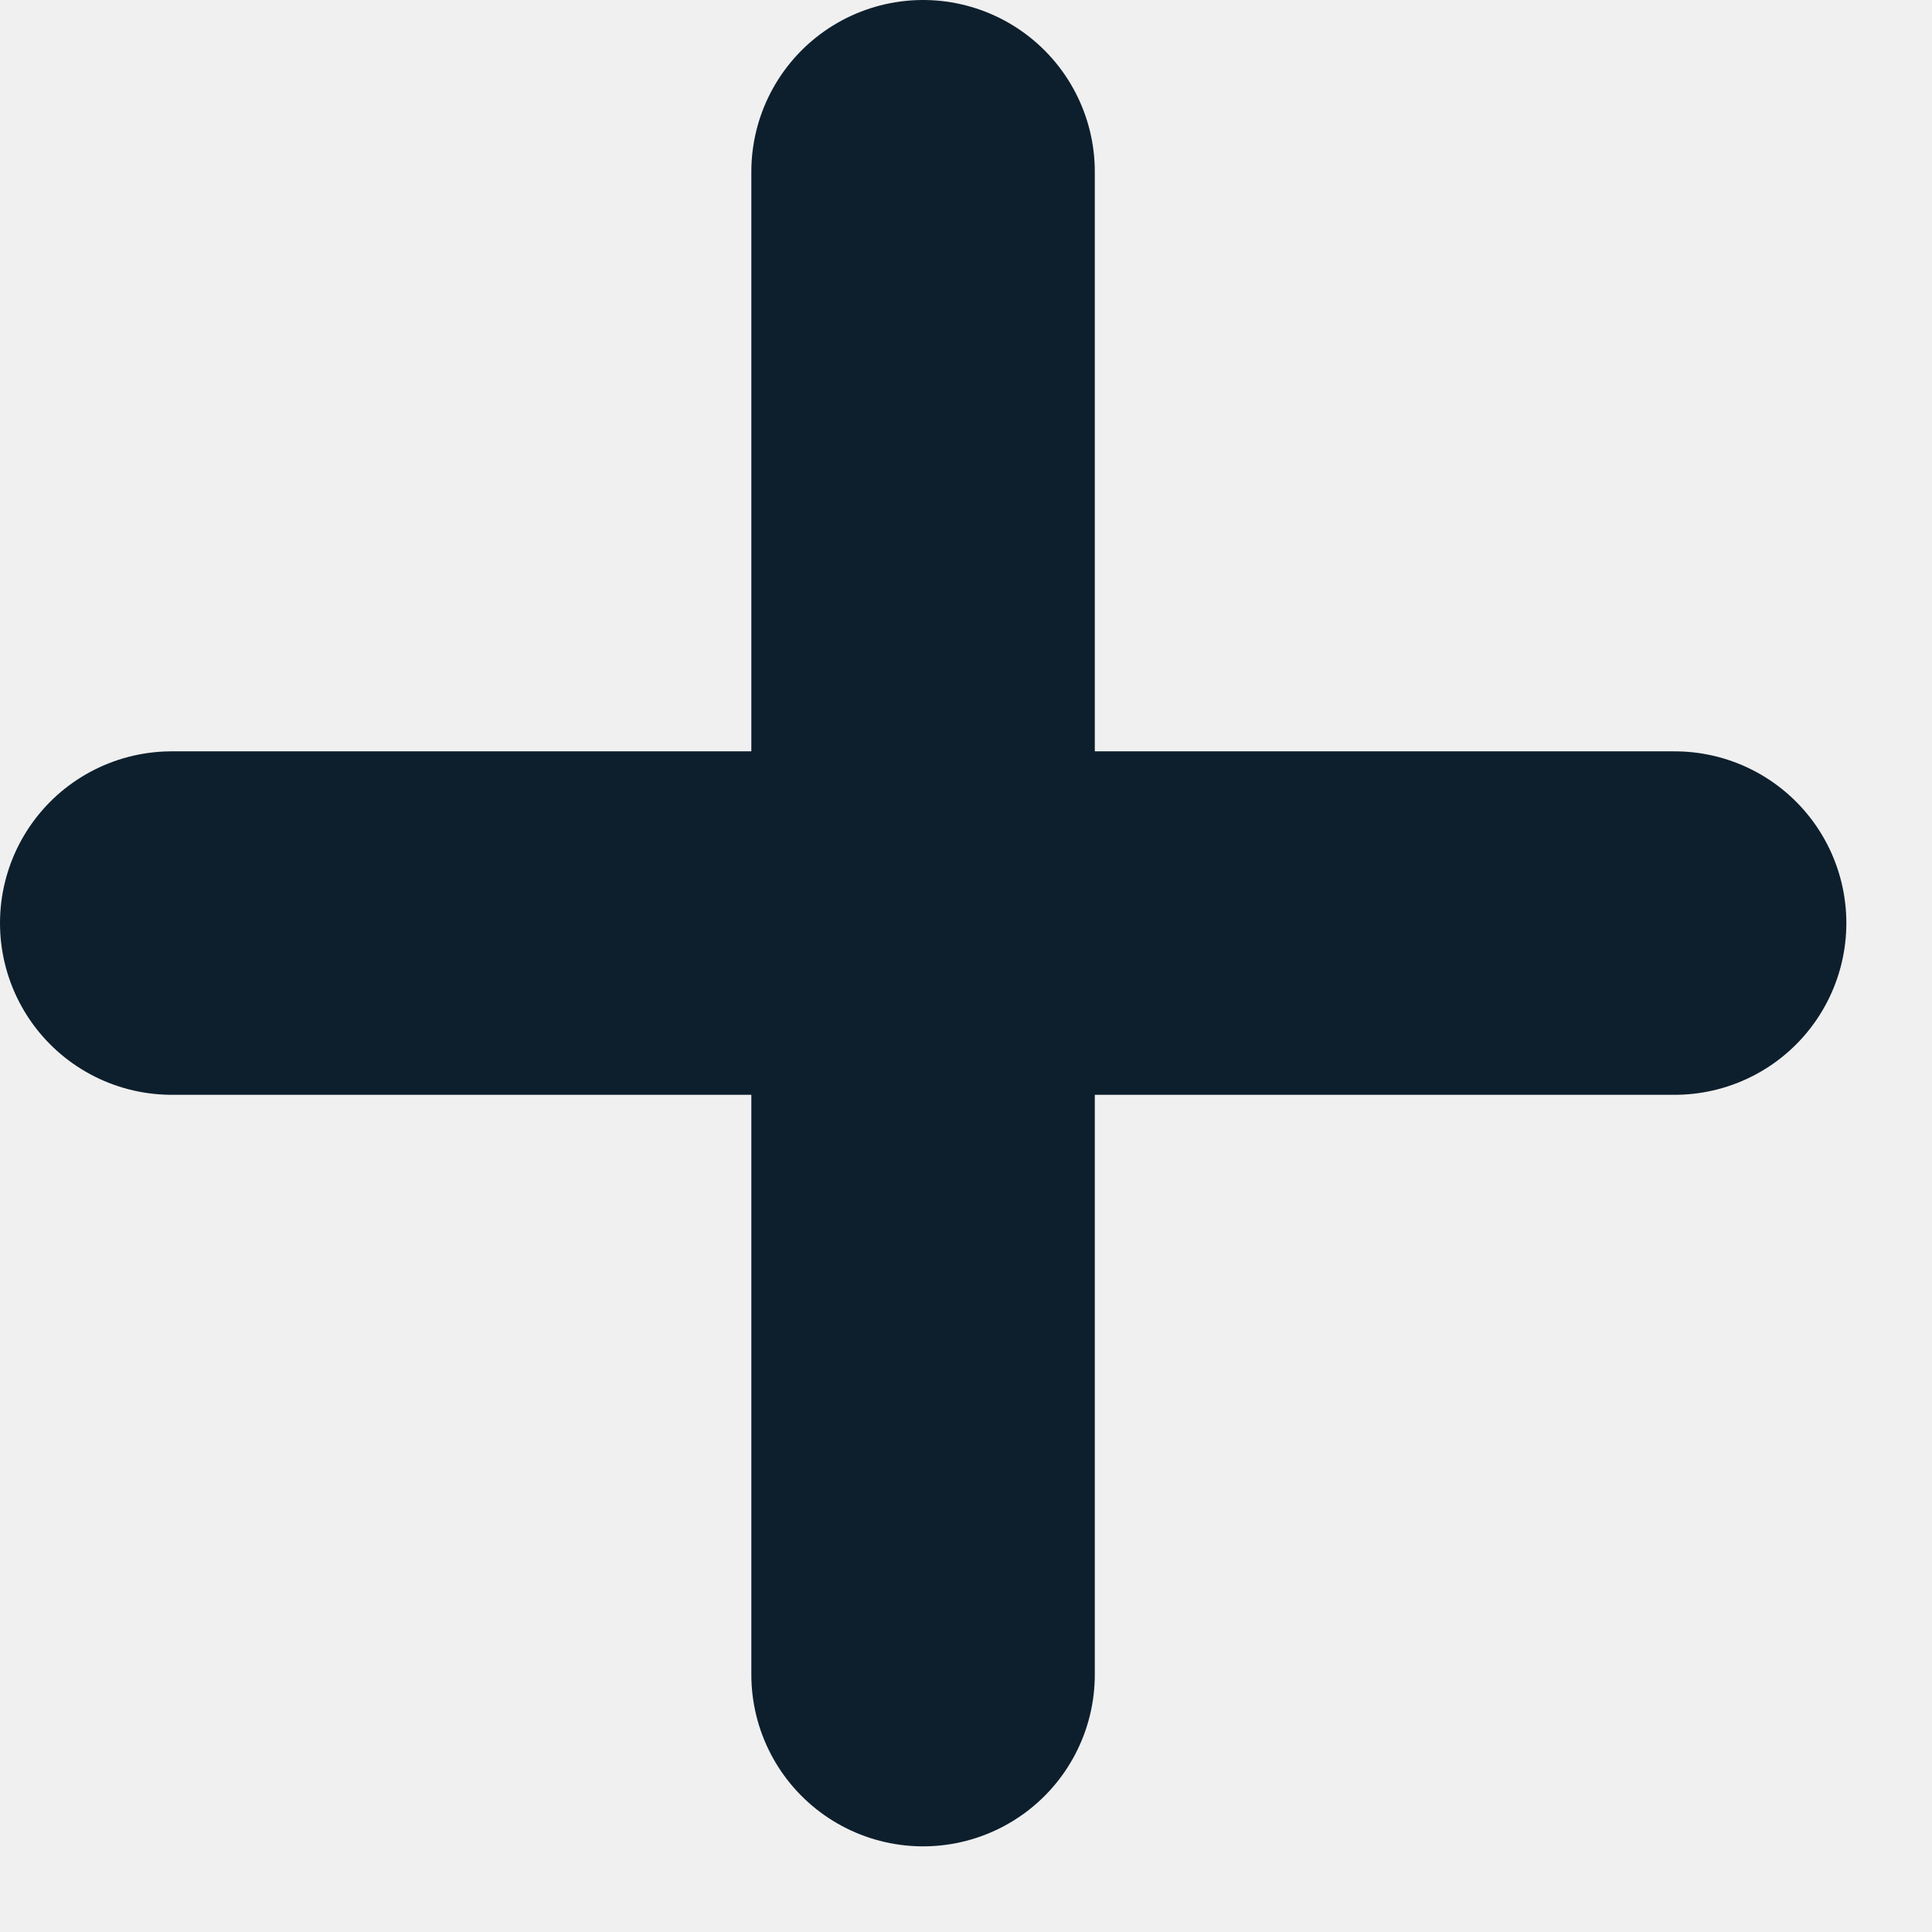
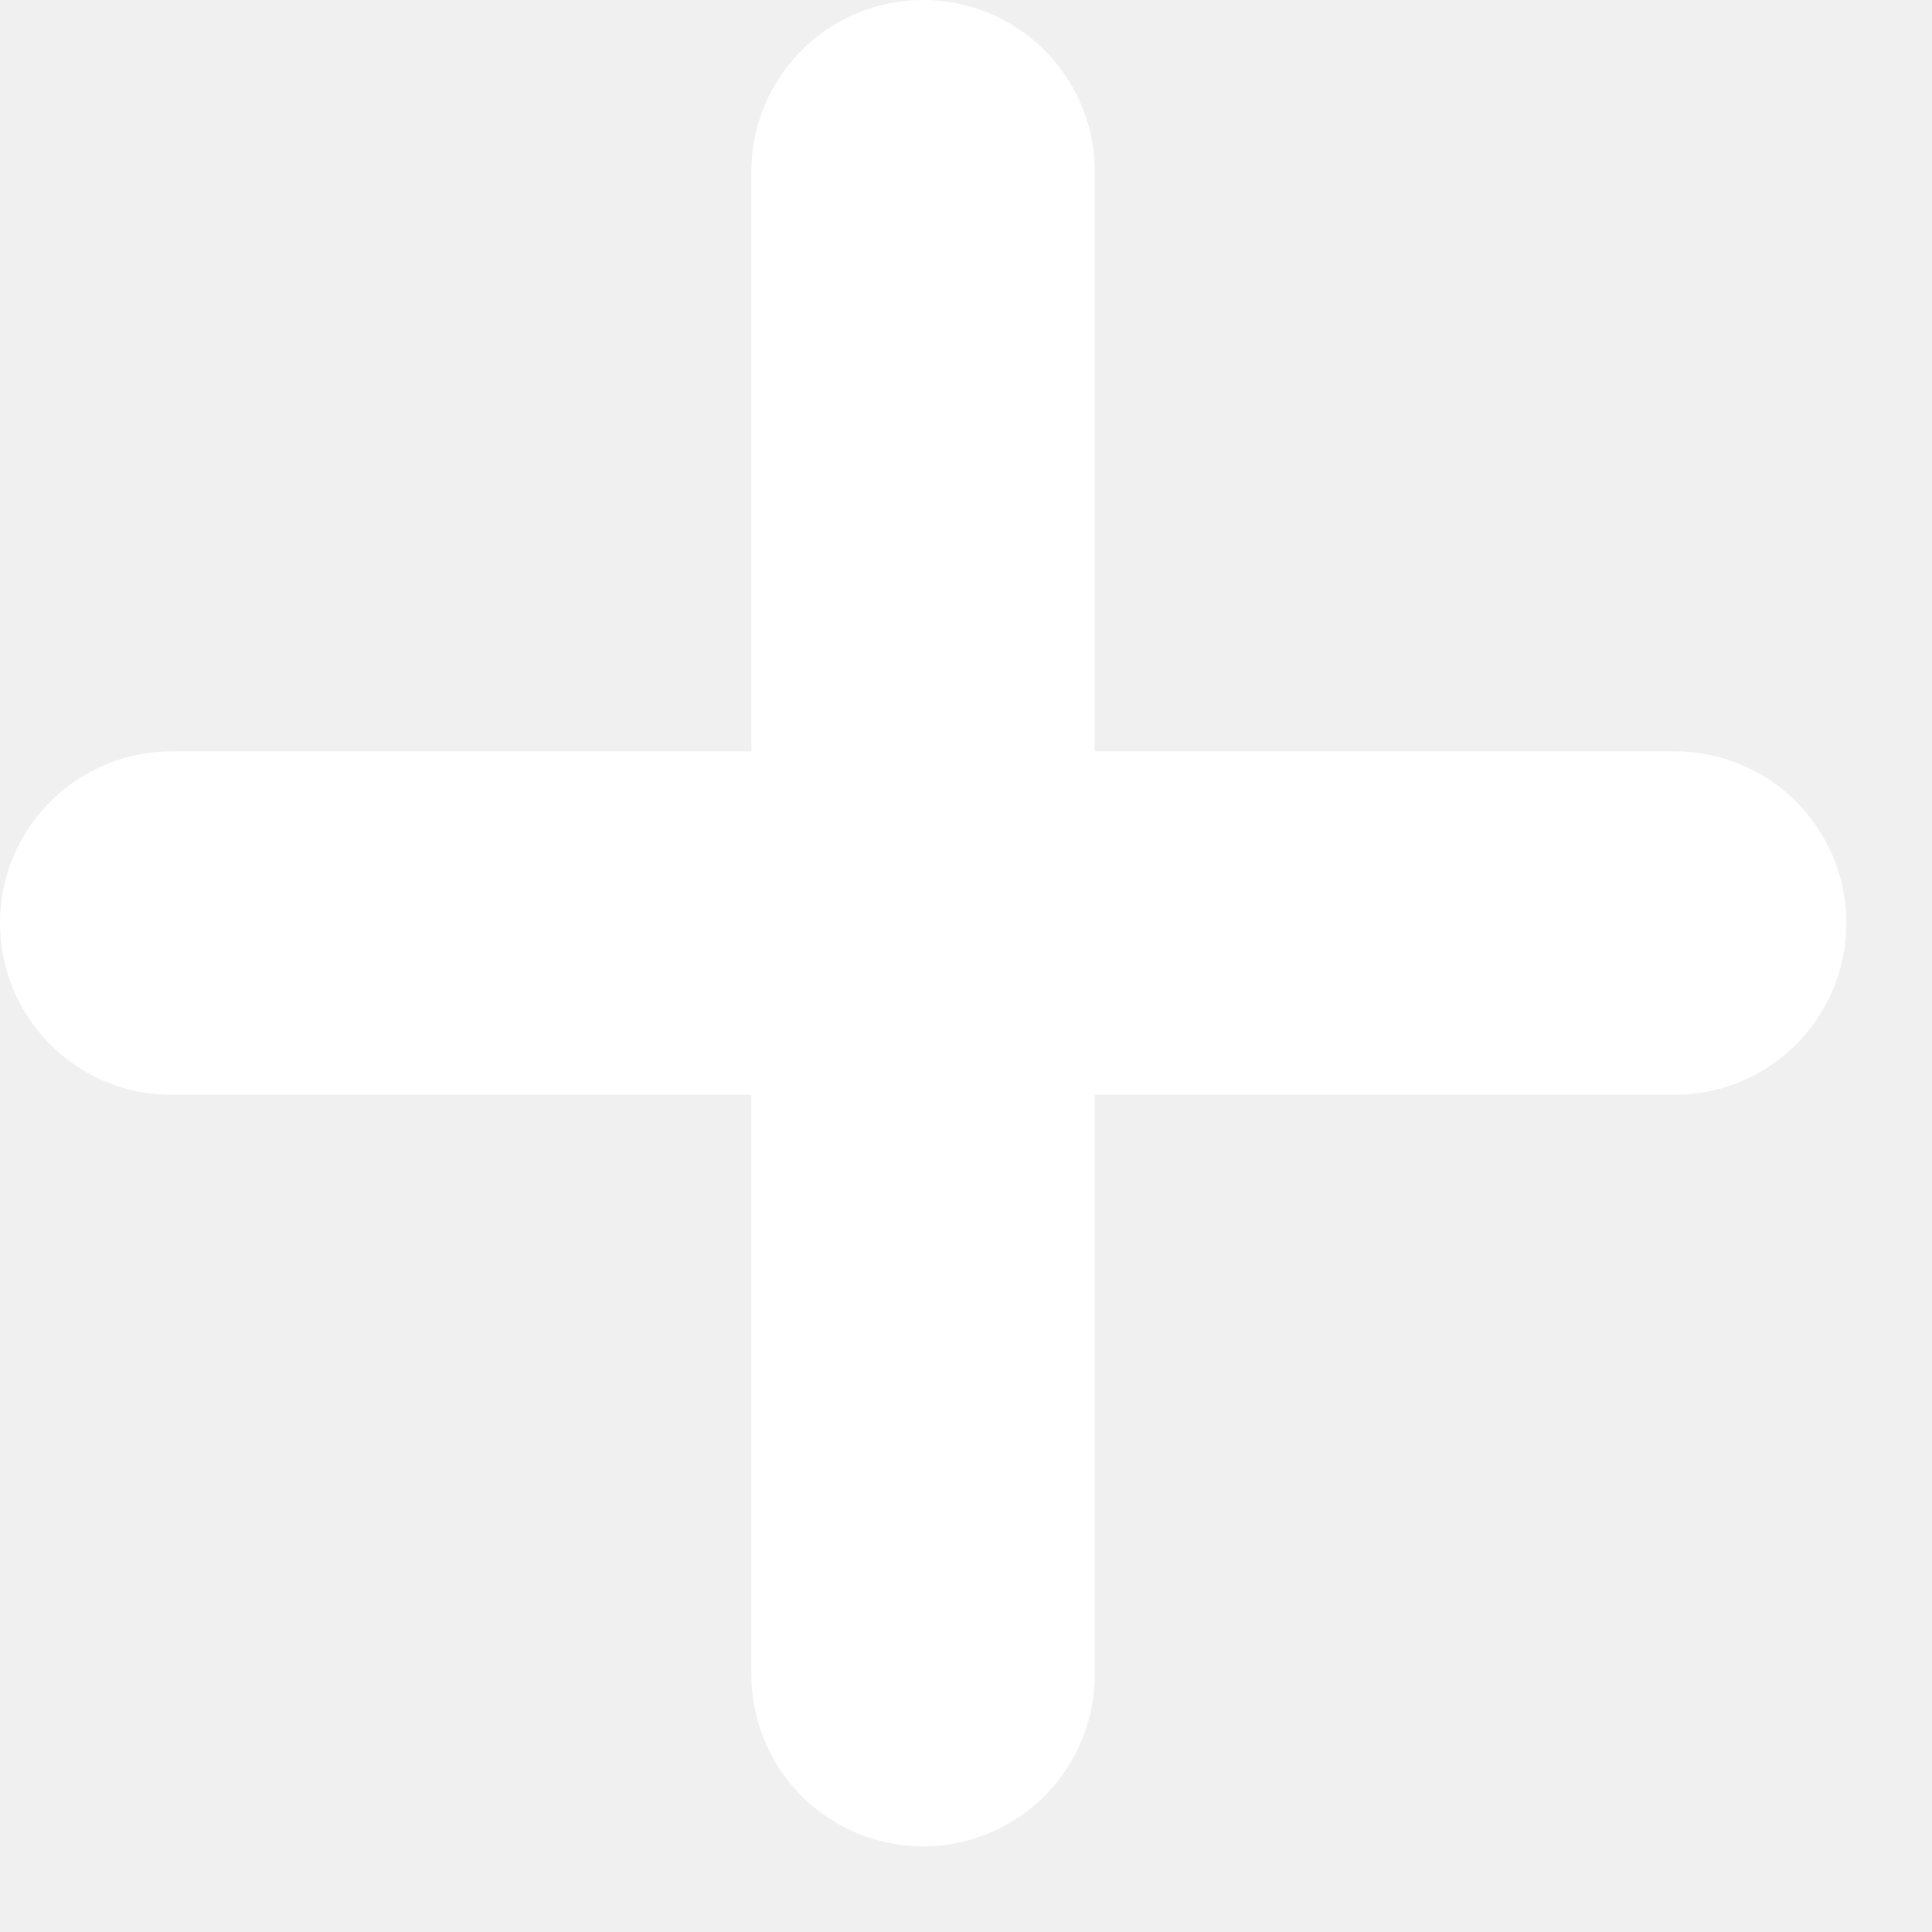
<svg xmlns="http://www.w3.org/2000/svg" width="9" height="9" viewBox="0 0 9 9" fill="none">
-   <path d="M0.8 4.3H7.801M4.3 0.8V7.801" stroke="#0D1F2D" stroke-width="1.6" stroke-linecap="round" />
+   <path d="M0.8 4.3H7.801M4.3 0.8V7.801" stroke="white" stroke-width="1.6" stroke-linecap="round" />
</svg>
